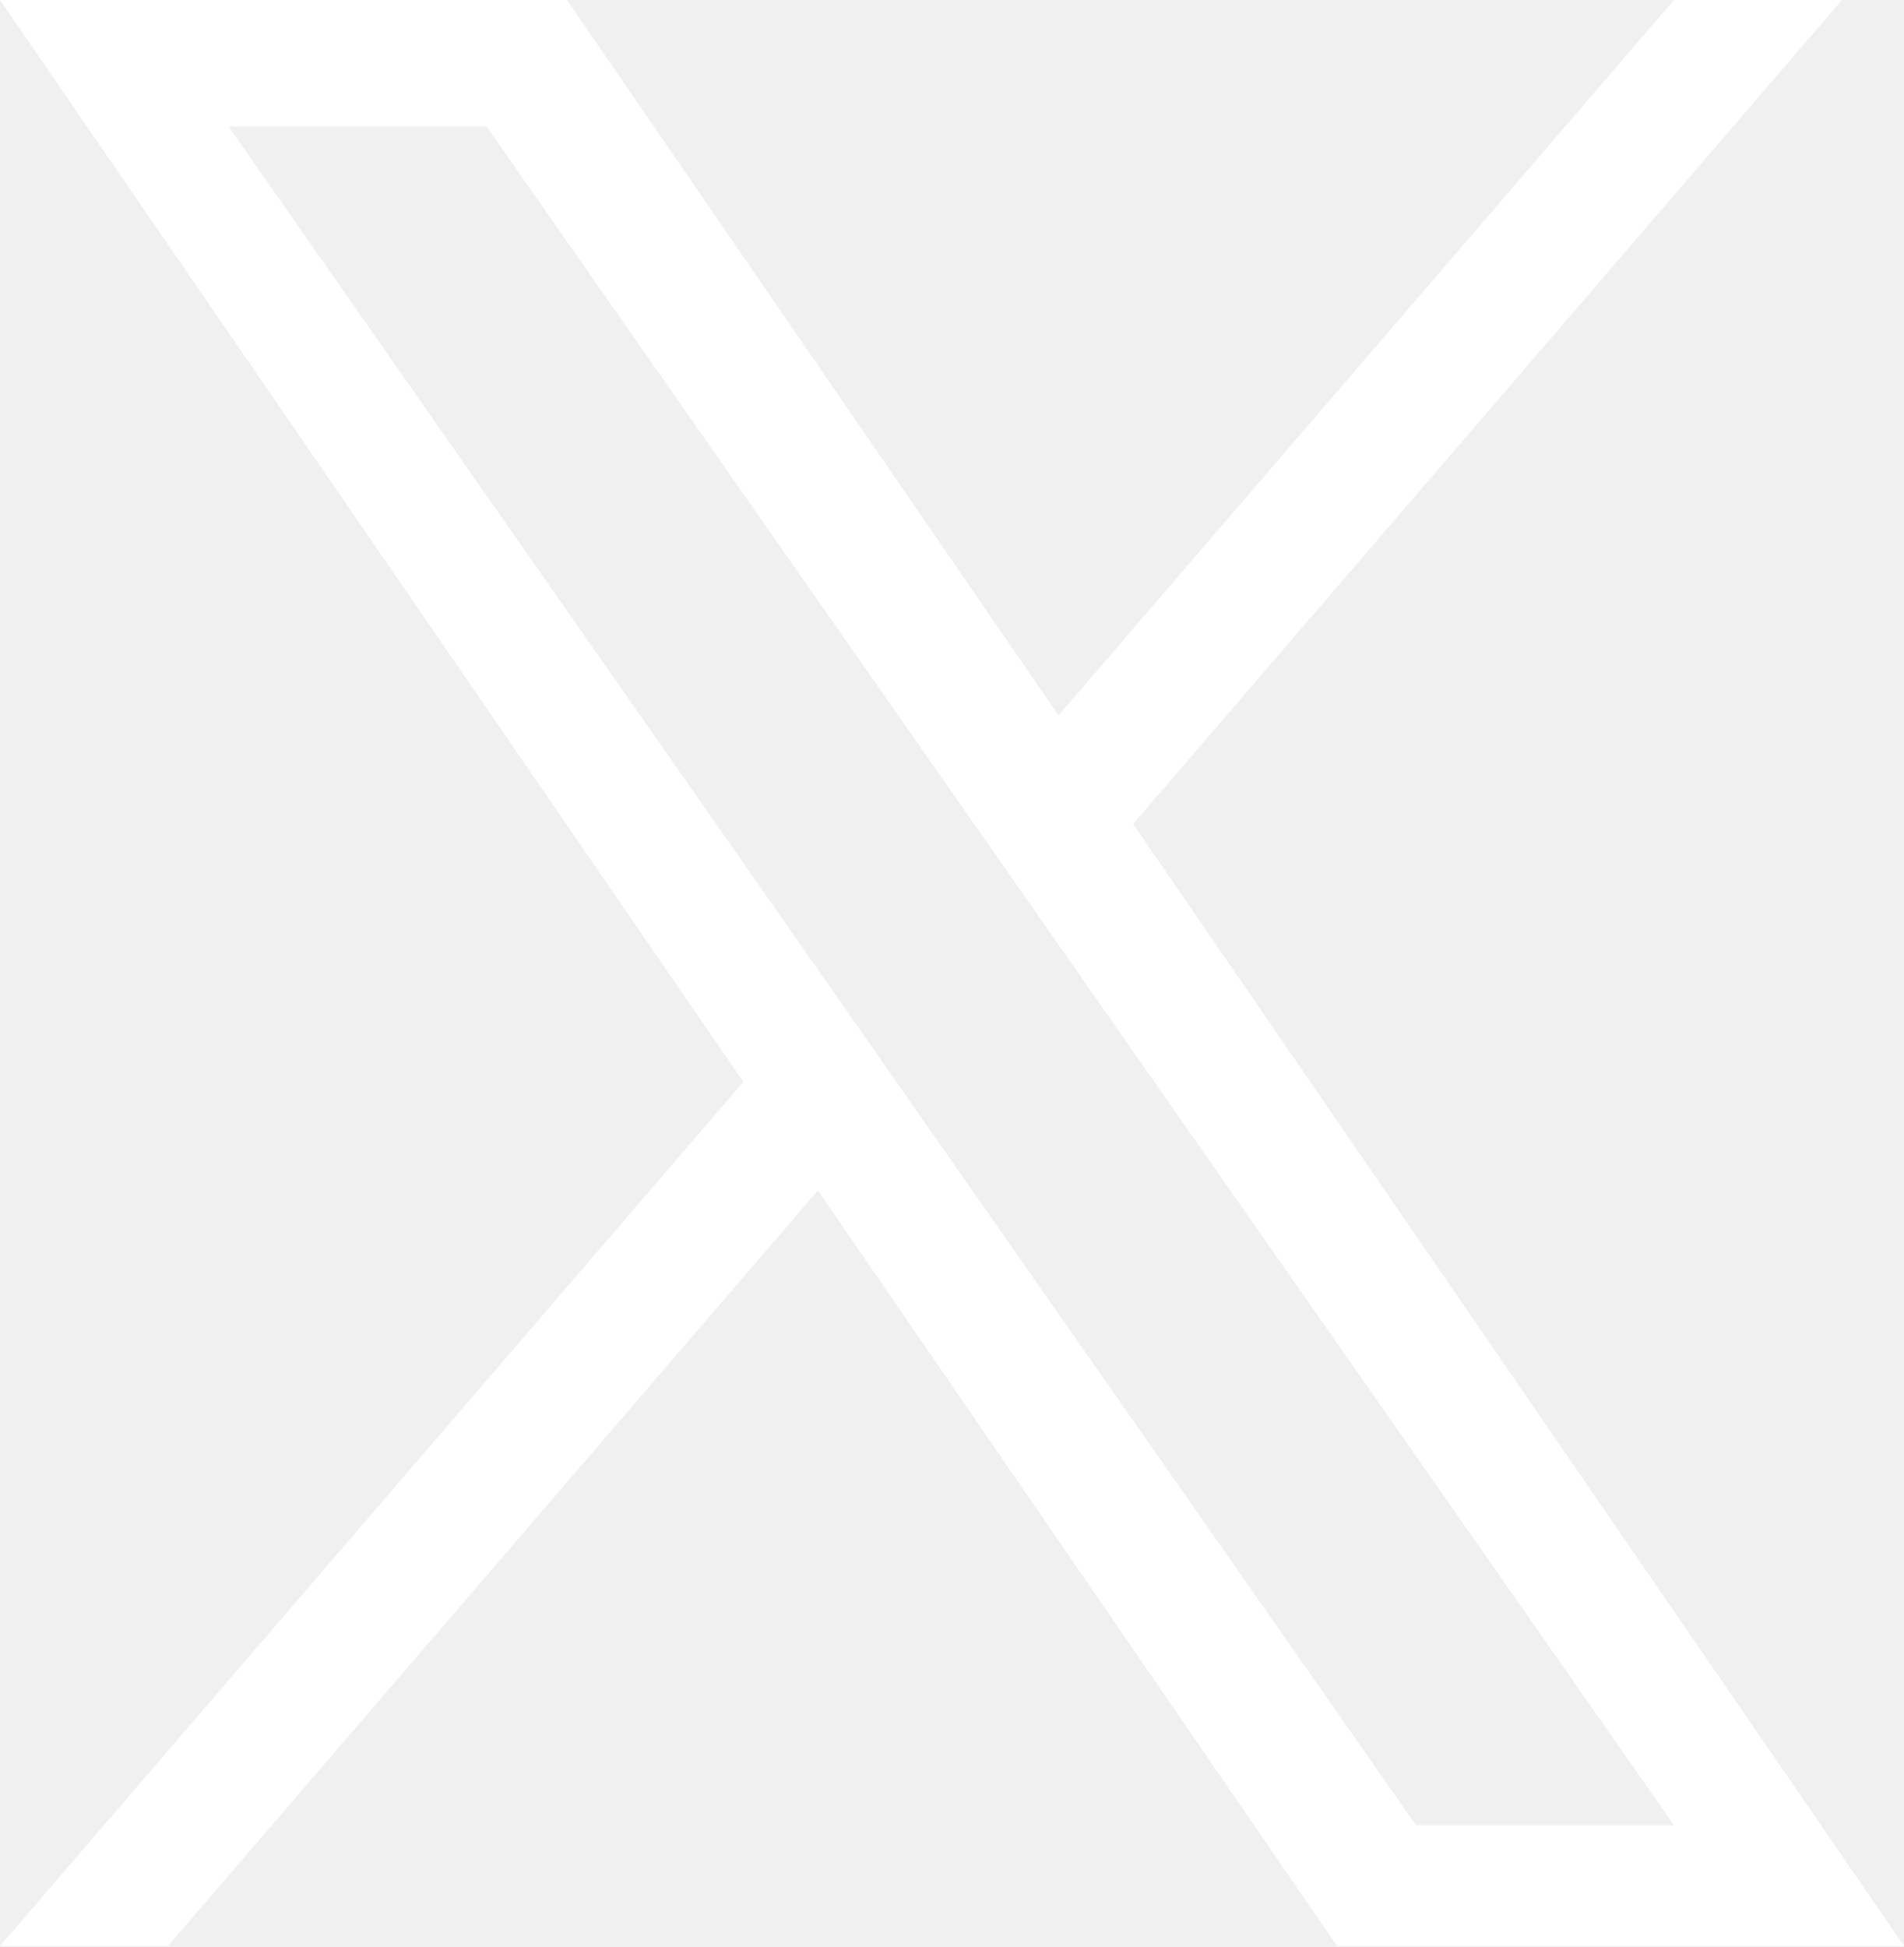
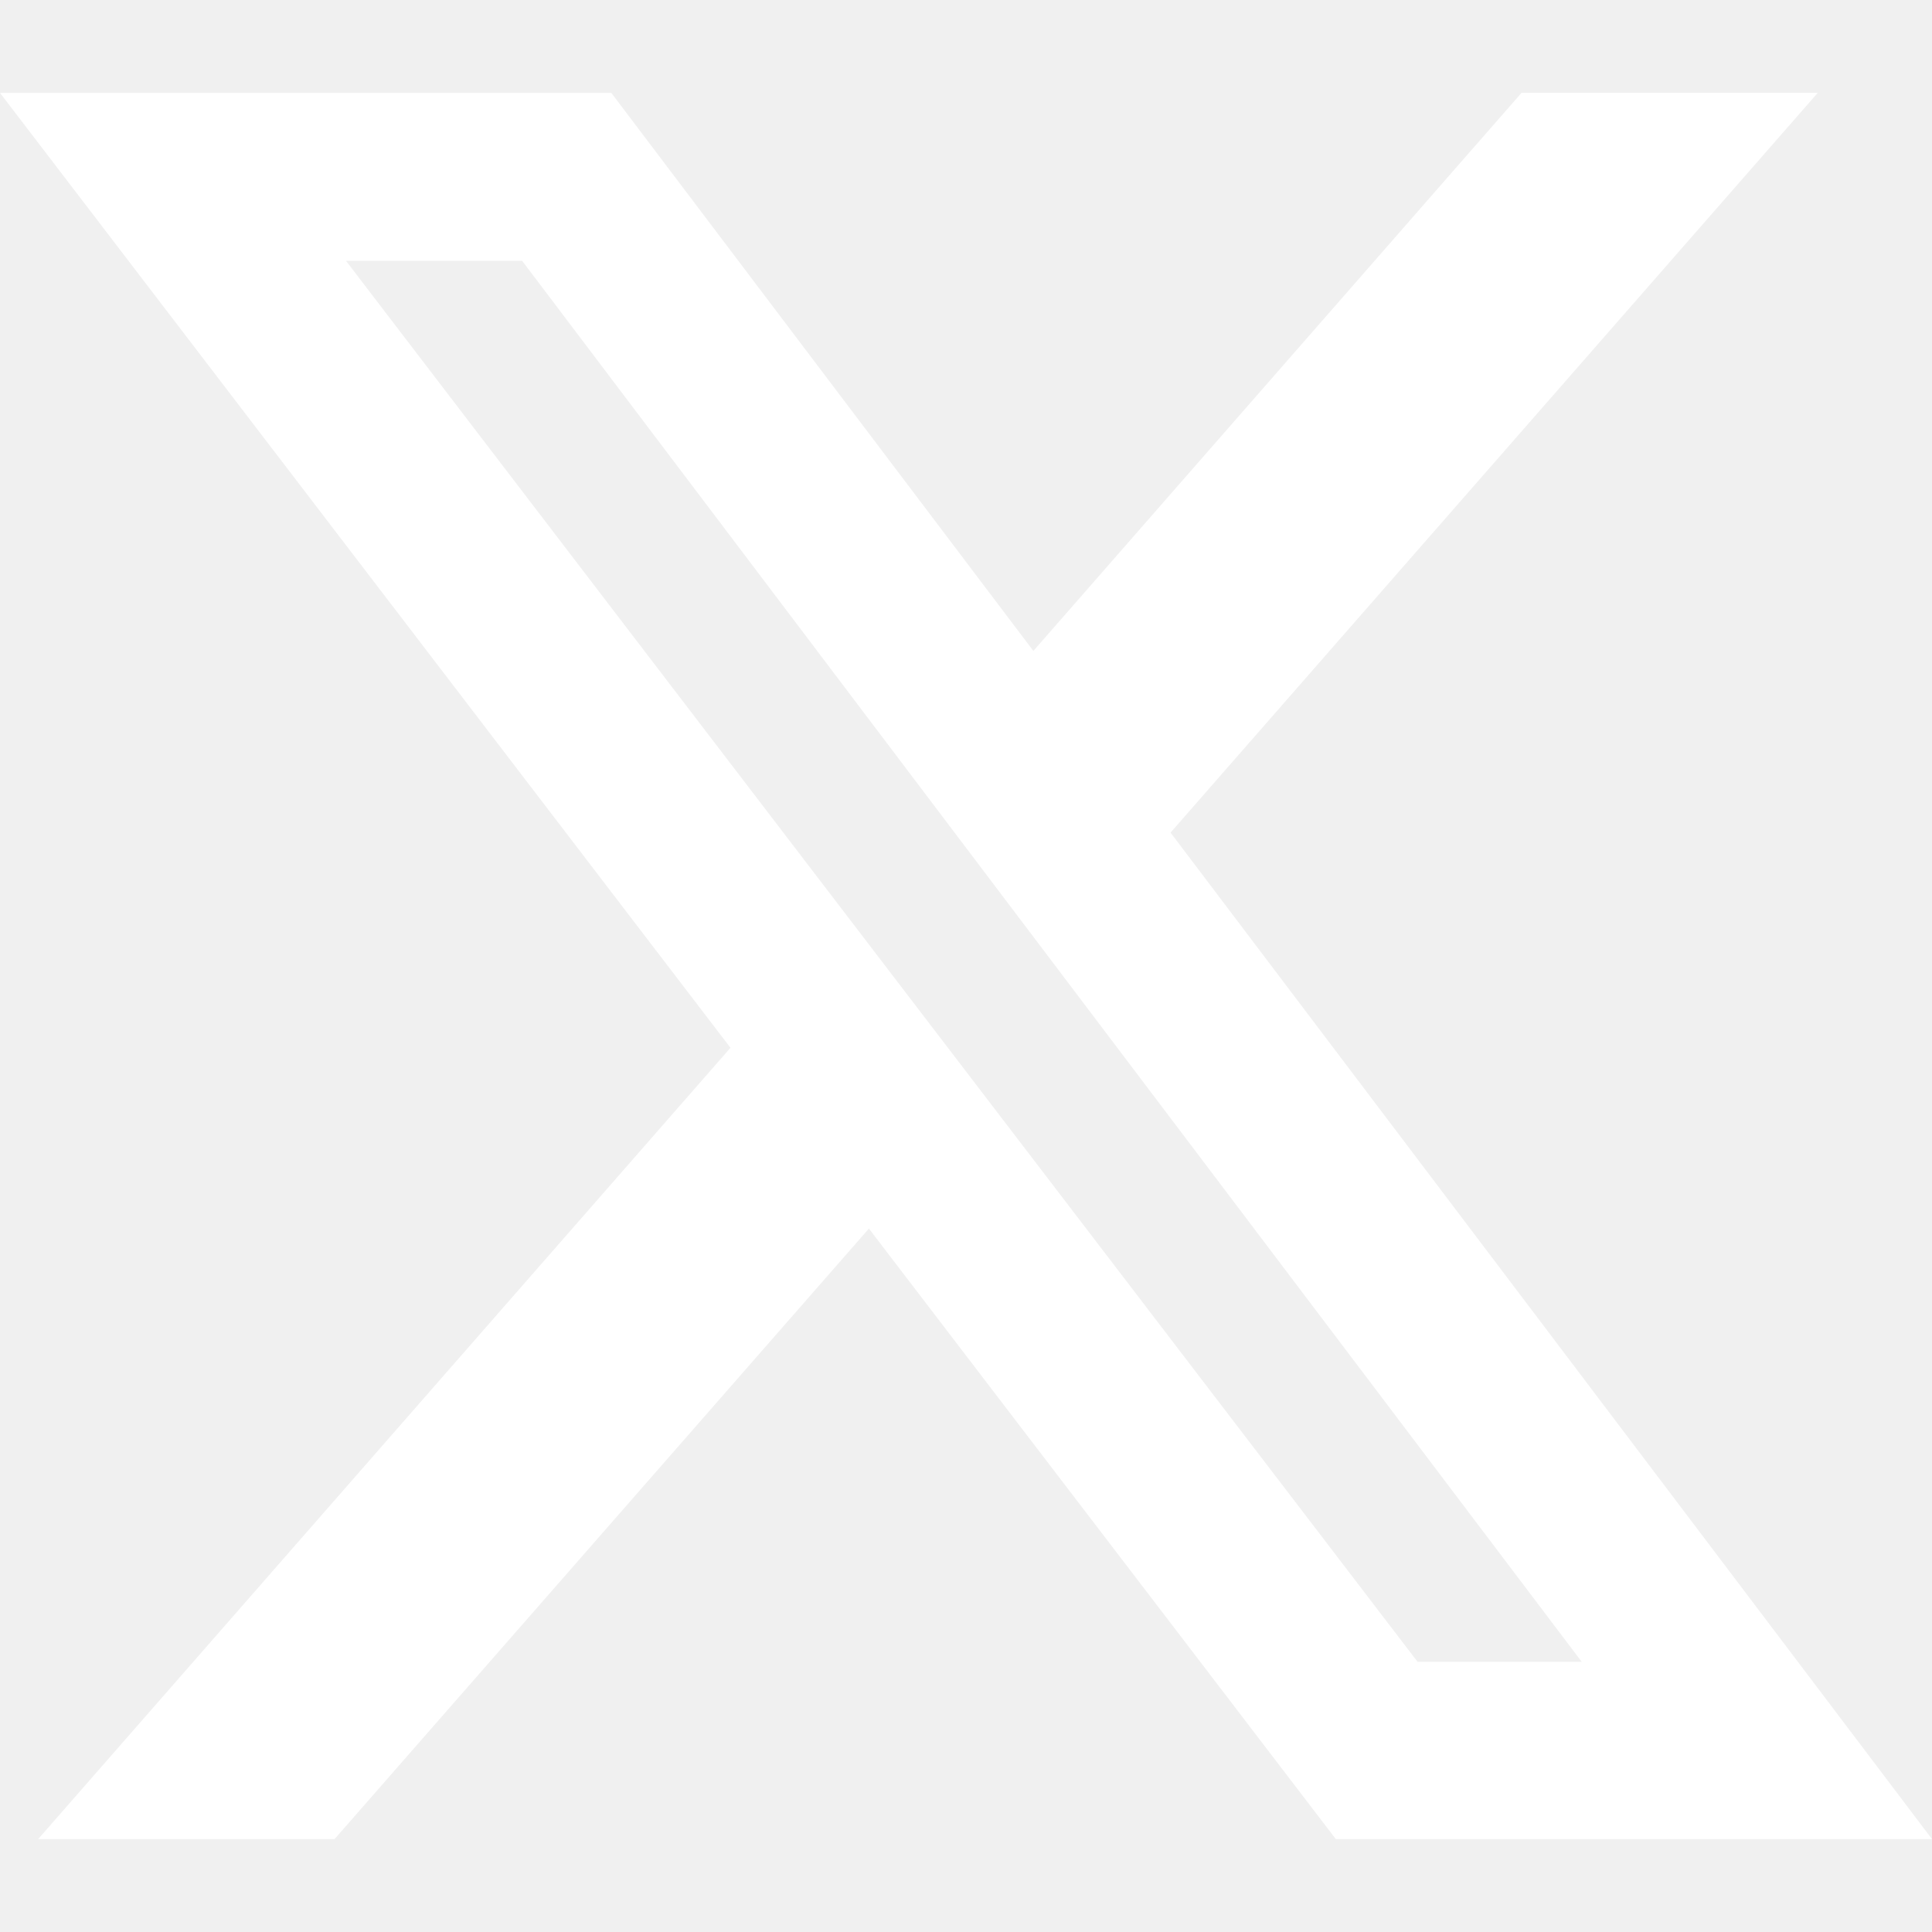
- <svg xmlns="http://www.w3.org/2000/svg" width="1200" height="1227" viewBox="0 0 1200 1227" fill="none">
-   <path d="M714.163 519.284L1160.89 0H1055.03L667.137 450.887L357.328 0H0L468.492 681.821L0 1226.37H105.866L515.491 750.218L842.672 1226.37H1200L714.137 519.284H714.163ZM569.165 687.828L521.697 619.934L144.011 79.694H306.615L611.412 515.685L658.88 583.579L1055.08 1150.3H892.476L569.165 687.854V687.828Z" fill="white" />
+ <svg xmlns="http://www.w3.org/2000/svg" role="img" viewBox="0 0 24 24">
+   <path fill="#fff" d="M18.901 1.153h3.68l-8.04 9.19L24 22.846h-7.406l-5.8-7.584-6.638 7.584H.474l8.6-9.83L0 1.154h7.594l5.243 6.932ZM17.61 20.644h2.039L6.486 3.24H4.298Z" />
</svg>
